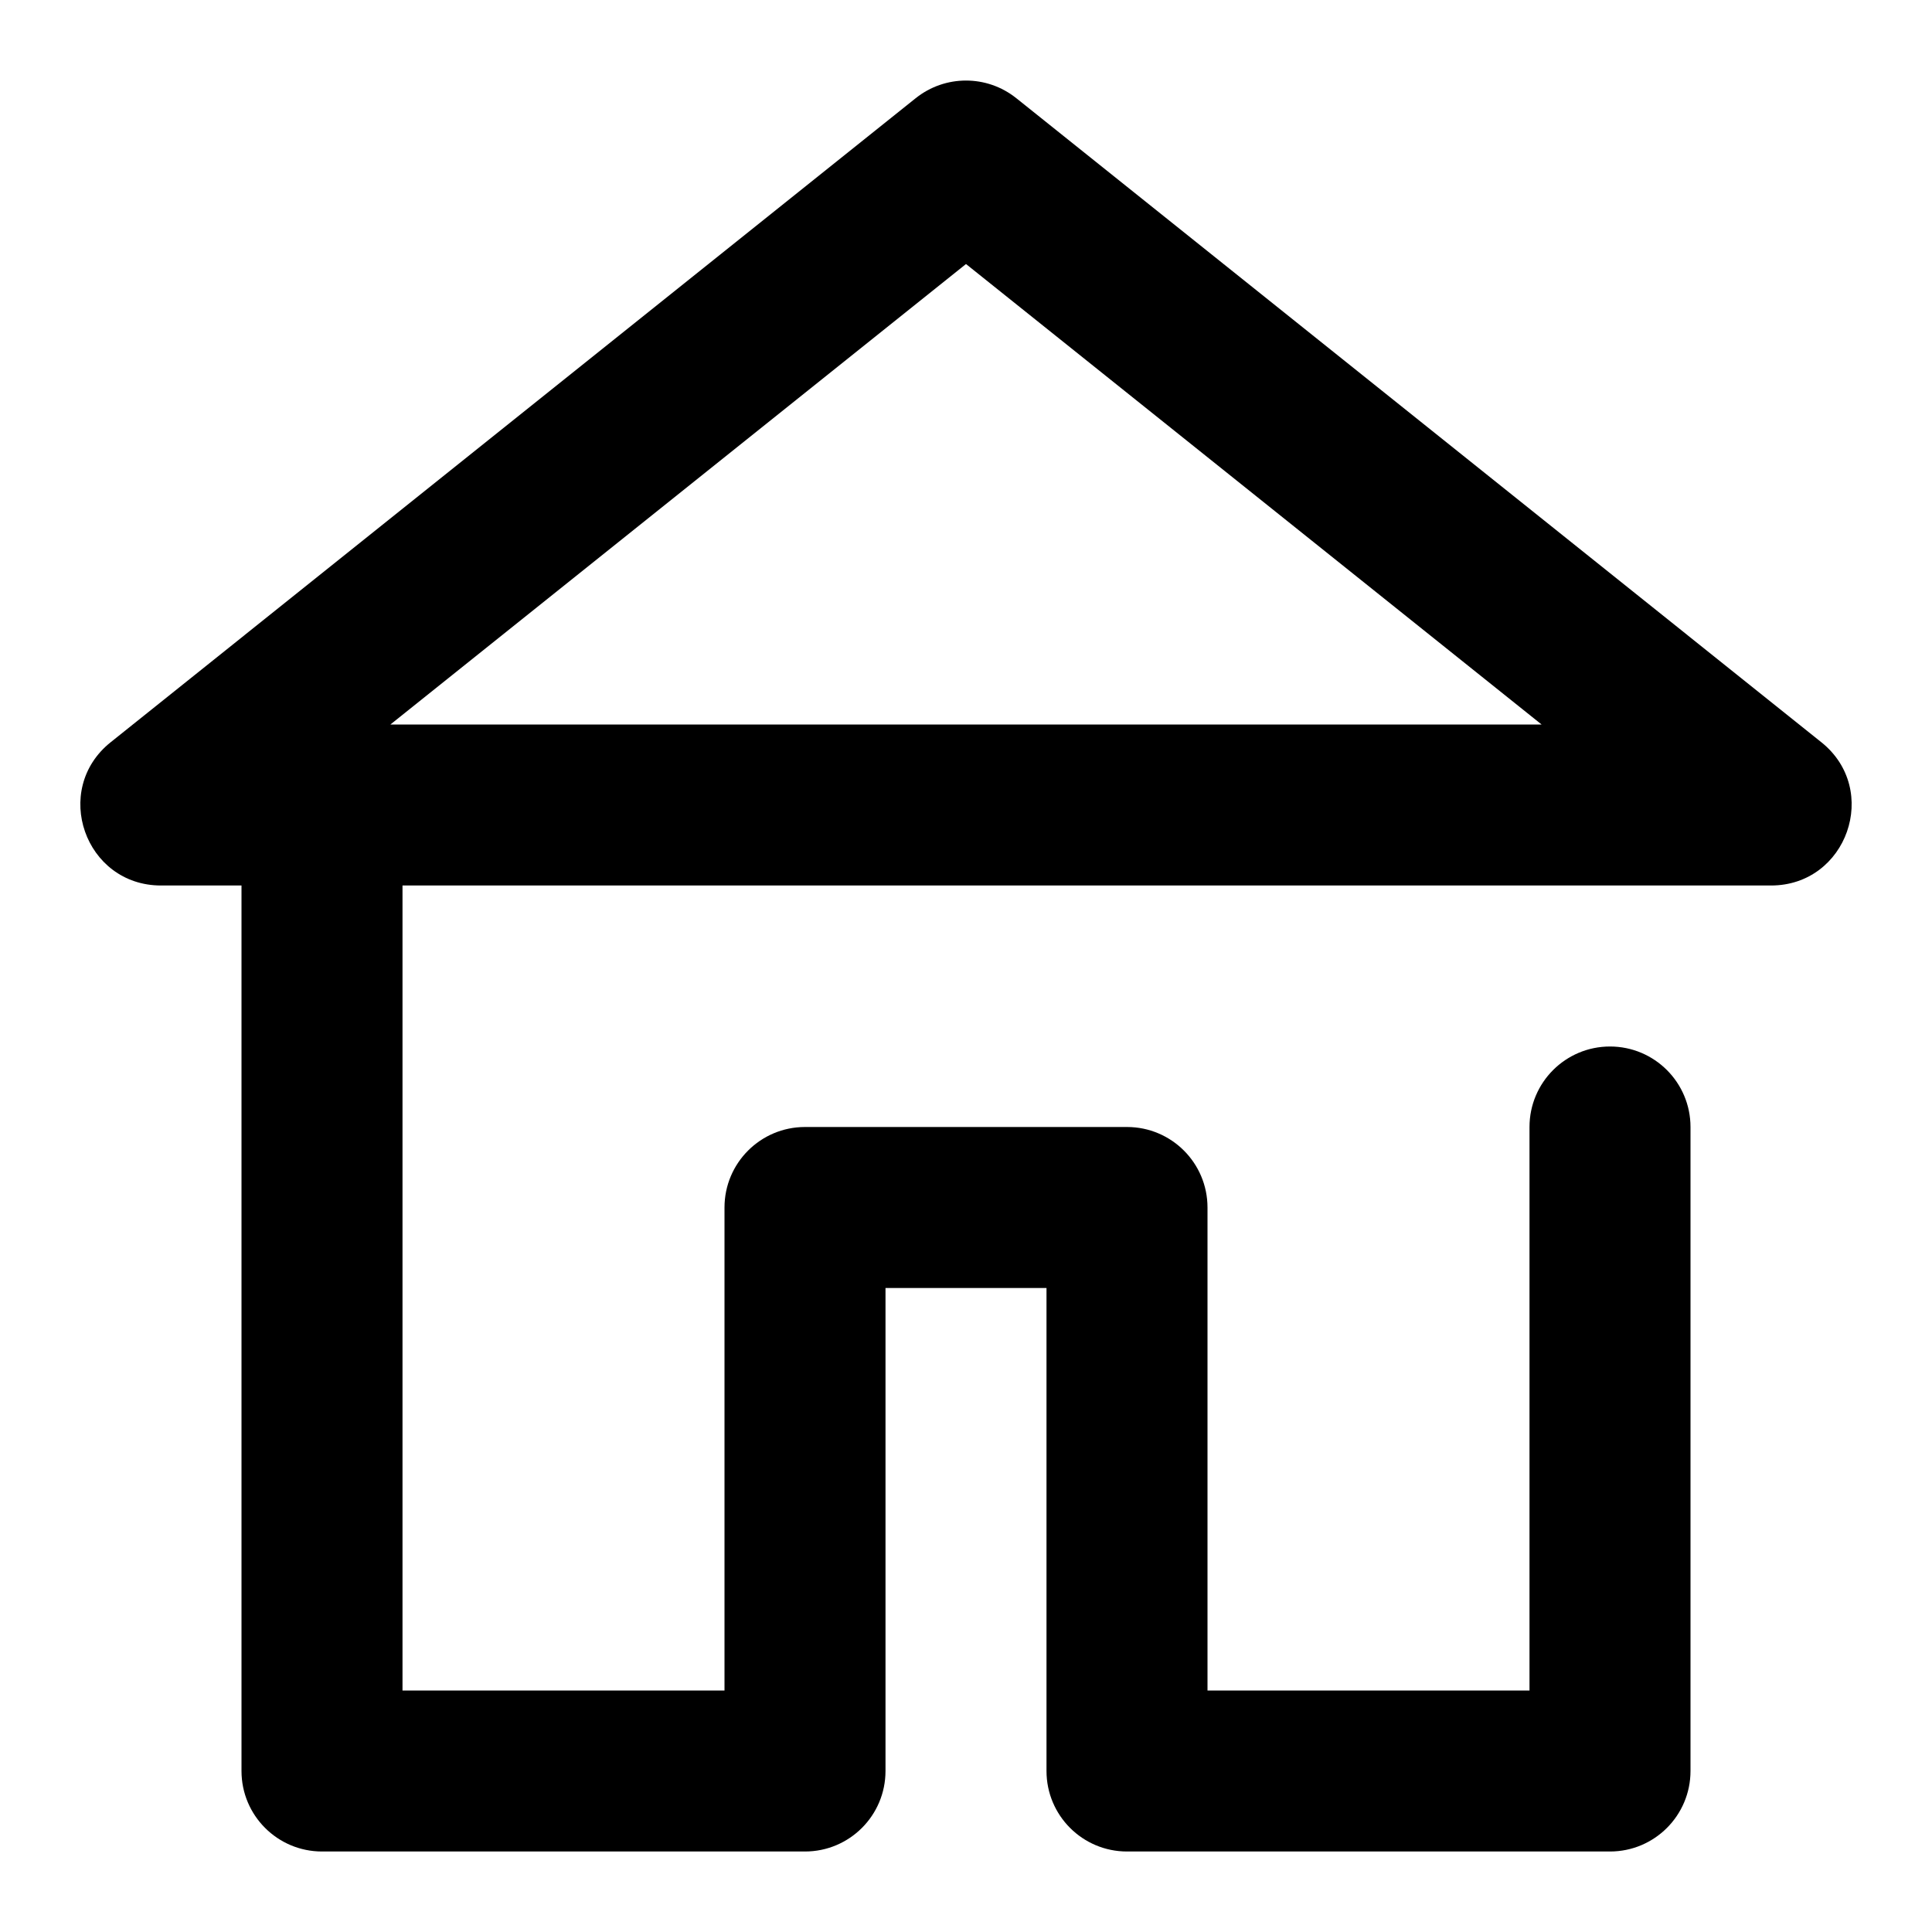
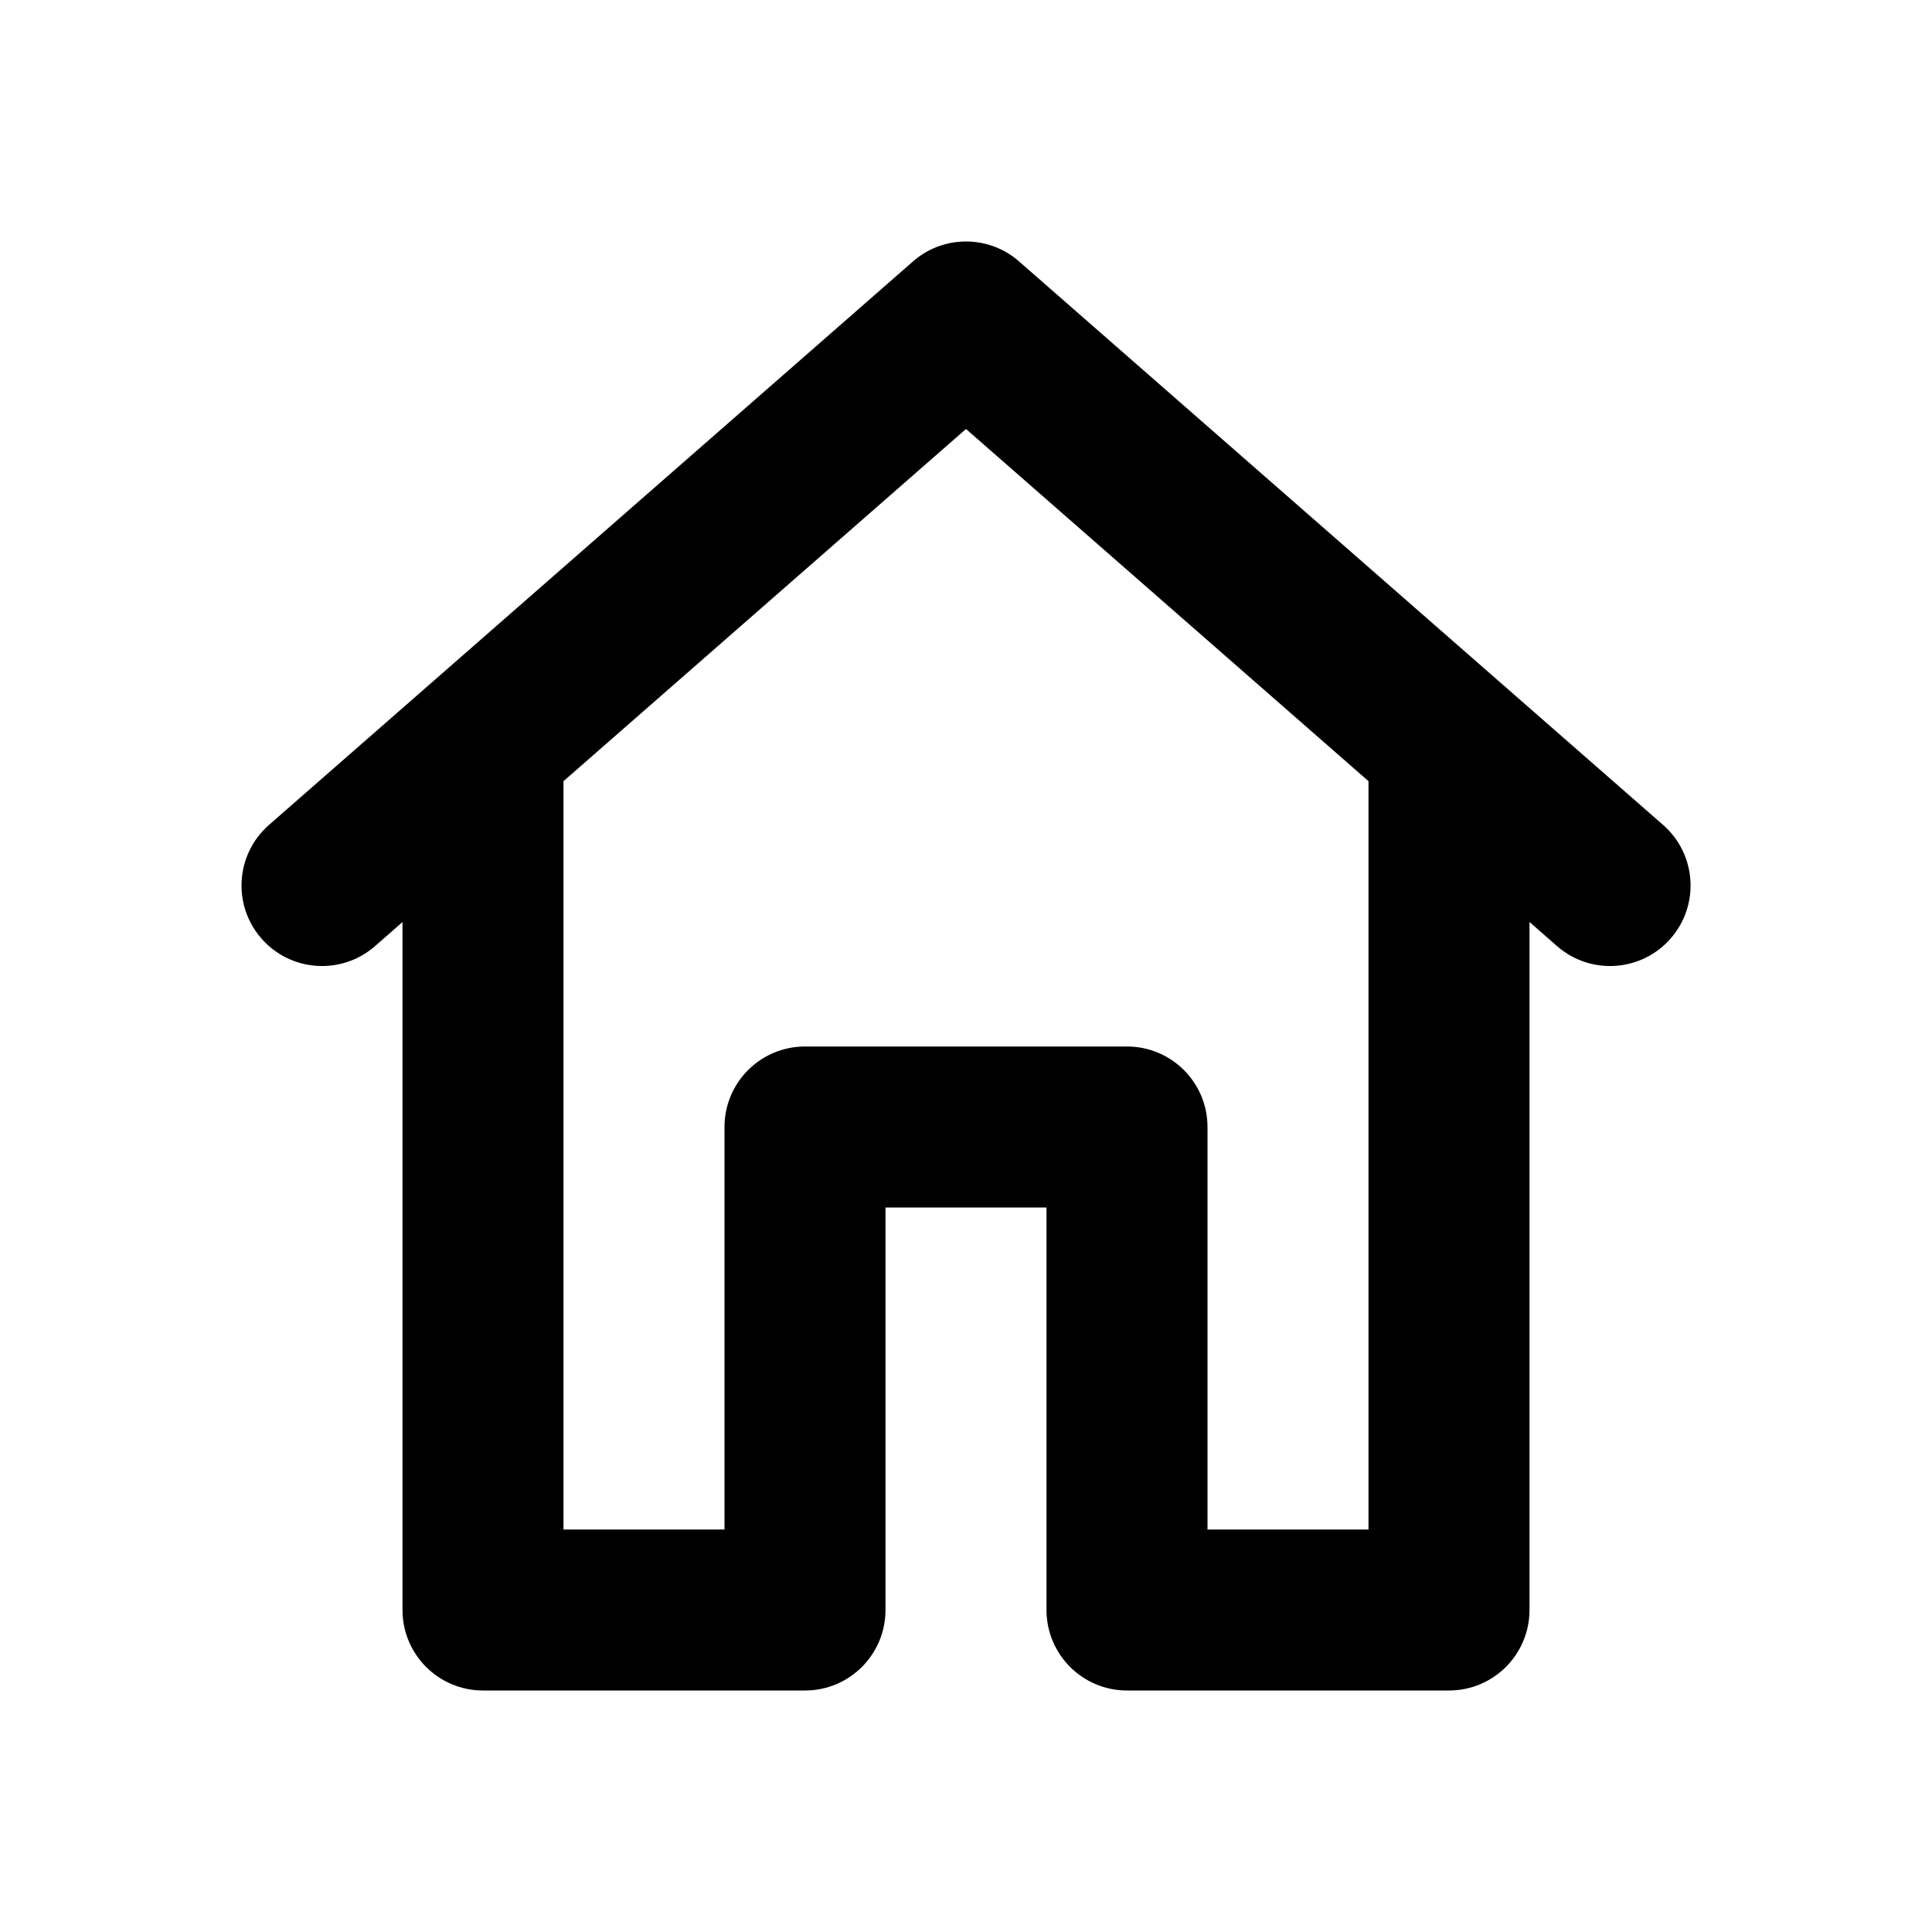
<svg xmlns="http://www.w3.org/2000/svg" viewBox="0 0 24 24" role="icon">
-   <path fill-rule="evenodd" d="M5 11v10h4v-6a1 1 0 011-1h4a1 1 0 011 1v6h4v-7a1 1 0 012 0v8a1 1 0 01-1 1h-6a1 1 0 01-1-1v-6h-2v6a1 1 0 01-1 1H4a1 1 0 01-1-1V11H2c-.945 0-1.363-1.19-.625-1.78l10-8a1 1 0 011.25 0l10 8c.738.59.32 1.78-.625 1.78H5zm14.15-2L12 3.28 4.85 9h14.3z" />
+   <g id="Icone utilitaire/home">
+     <path id="Icon" fill-rule="evenodd" clip-rule="evenodd" d="M3.342 10.247l7.989-6.99A.993.993 0 0112 3a.998.998 0 01.67.257l7.989 6.99a1 1 0 11-1.317 1.506l-.342-.3V20a1 1 0 01-1 1h-4a1 1 0 01-1-1v-5h-2v5a1 1 0 01-1 1H6a1 1 0 01-1-1v-8.546l-.341.299a1 1 0 11-1.317-1.506zM7 9.704V19h2v-5a1 1 0 011-1h4a1 1 0 011 1v5h2V9.704l-5-4.375-5 4.375z" />
+   </g>
</svg>
